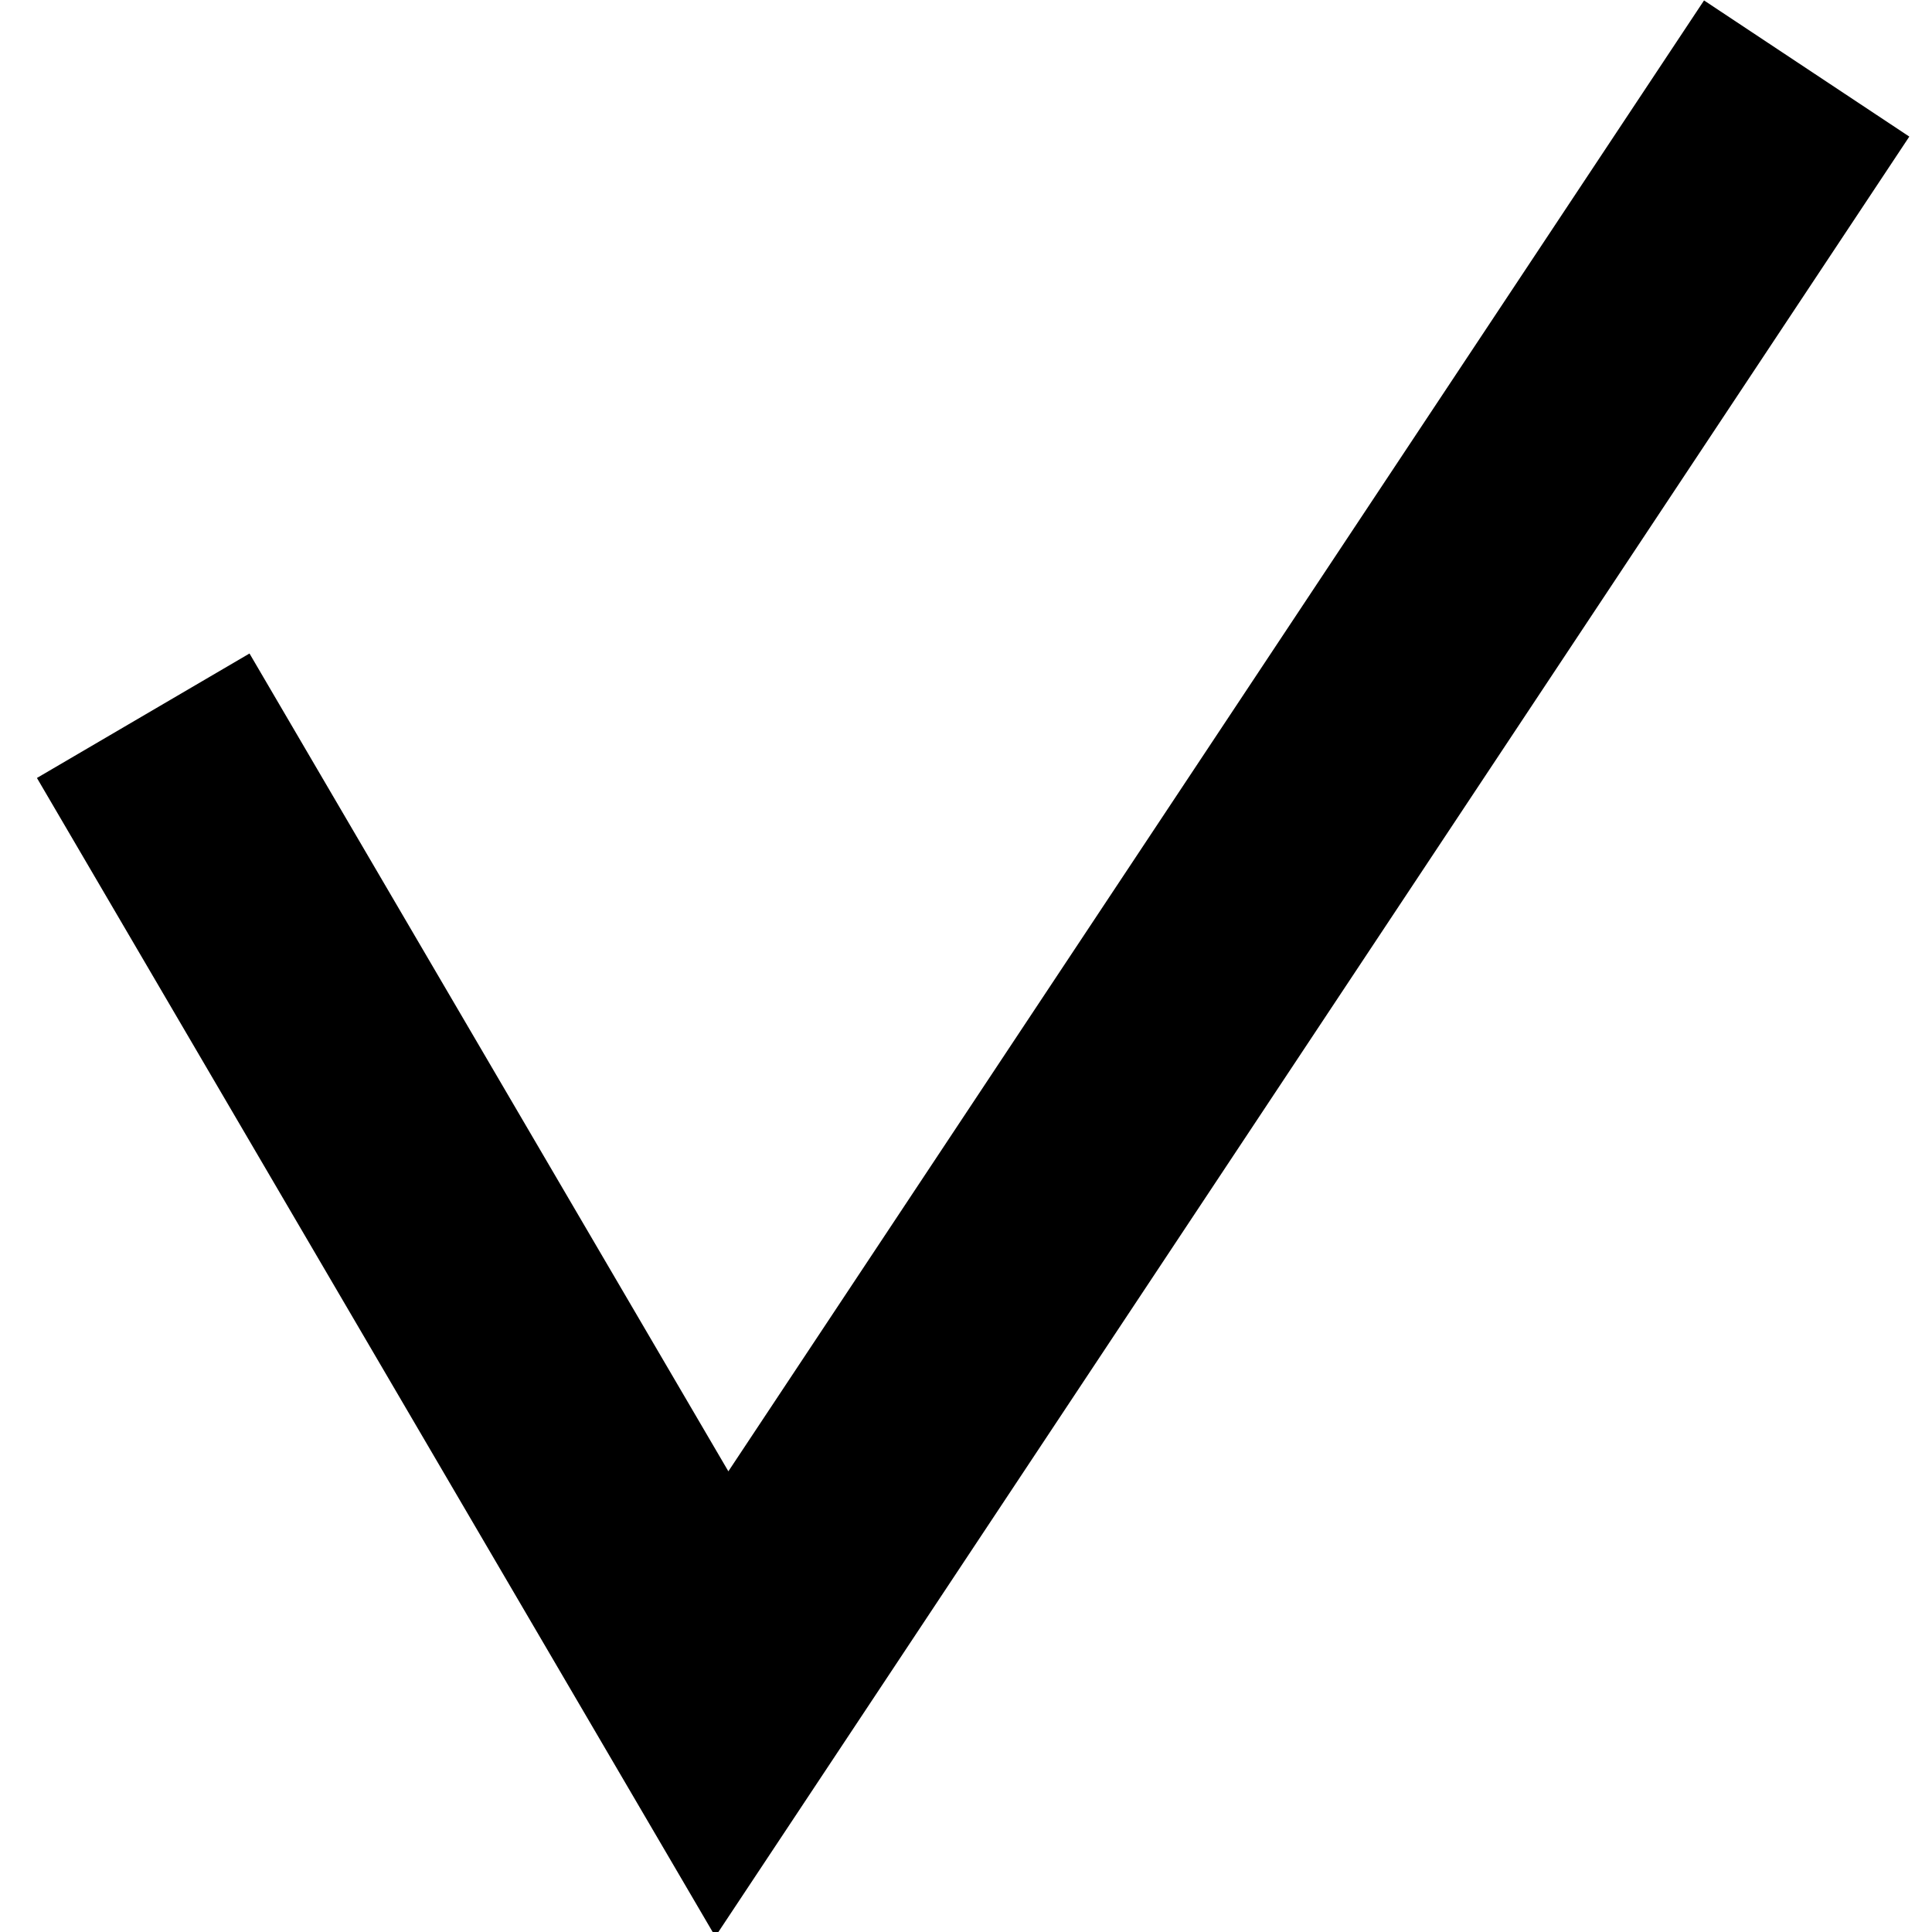
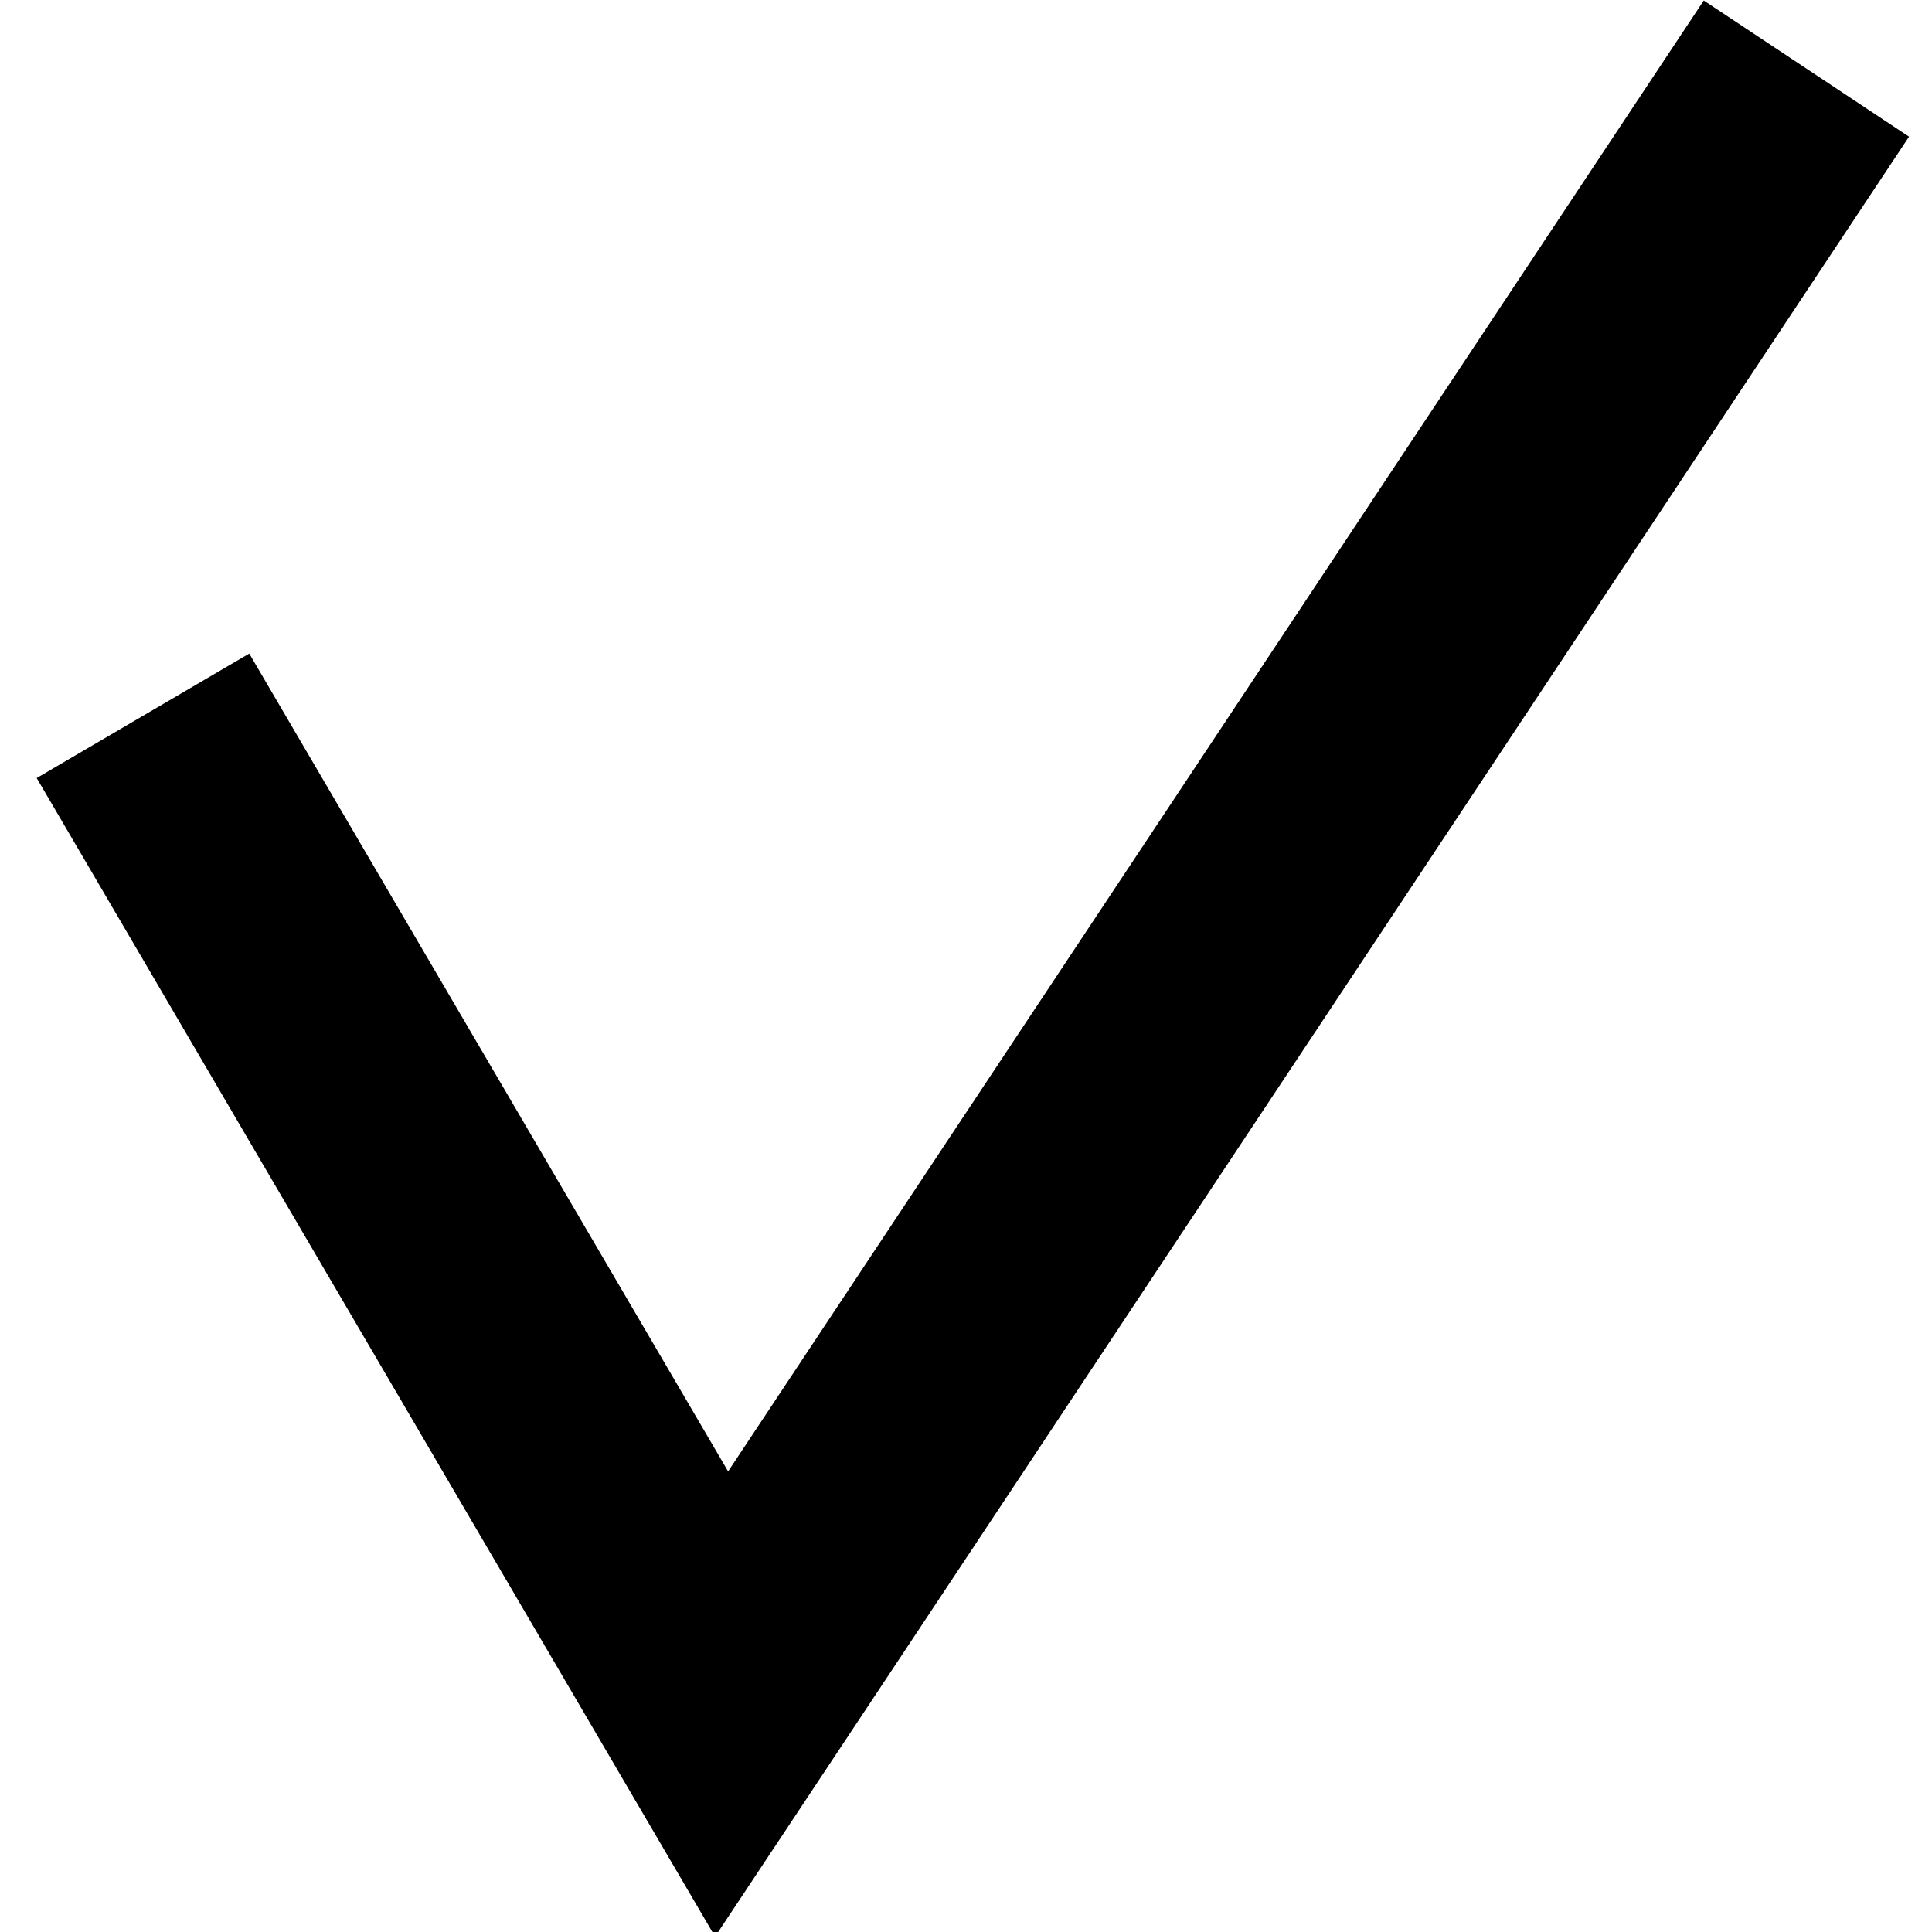
- <svg xmlns="http://www.w3.org/2000/svg" width="2mm" height="2mm" viewBox="0 0 2 2" version="1.1" id="svg5">
-   <defs id="defs2">
-     <linearGradient id="linearGradient3266">
-       <stop style="stop-color:#000000;stop-opacity:1;" offset="0" id="stop3264" />
-     </linearGradient>
-   </defs>
-   <g id="layer1" transform="translate(-12.46874,-12.66408)">
-     <path style="fill:none;stroke:#000000;stroke-width:0.255px;stroke-linecap:butt;stroke-linejoin:miter;stroke-opacity:1" d="m 12.617,13.405 0.599,1.023 1.123,-1.693" id="path3606" />
+ <svg xmlns="http://www.w3.org/2000/svg" width="2mm" height="2mm" version="1.1" viewBox="0 0 2 2">
+   <g transform="translate(-12.469 -12.664)">
+     <path d="m12.617 13.405 0.599 1.023 1.123-1.693" fill="none" stroke="#000" stroke-width=".255px" />
  </g>
</svg>
